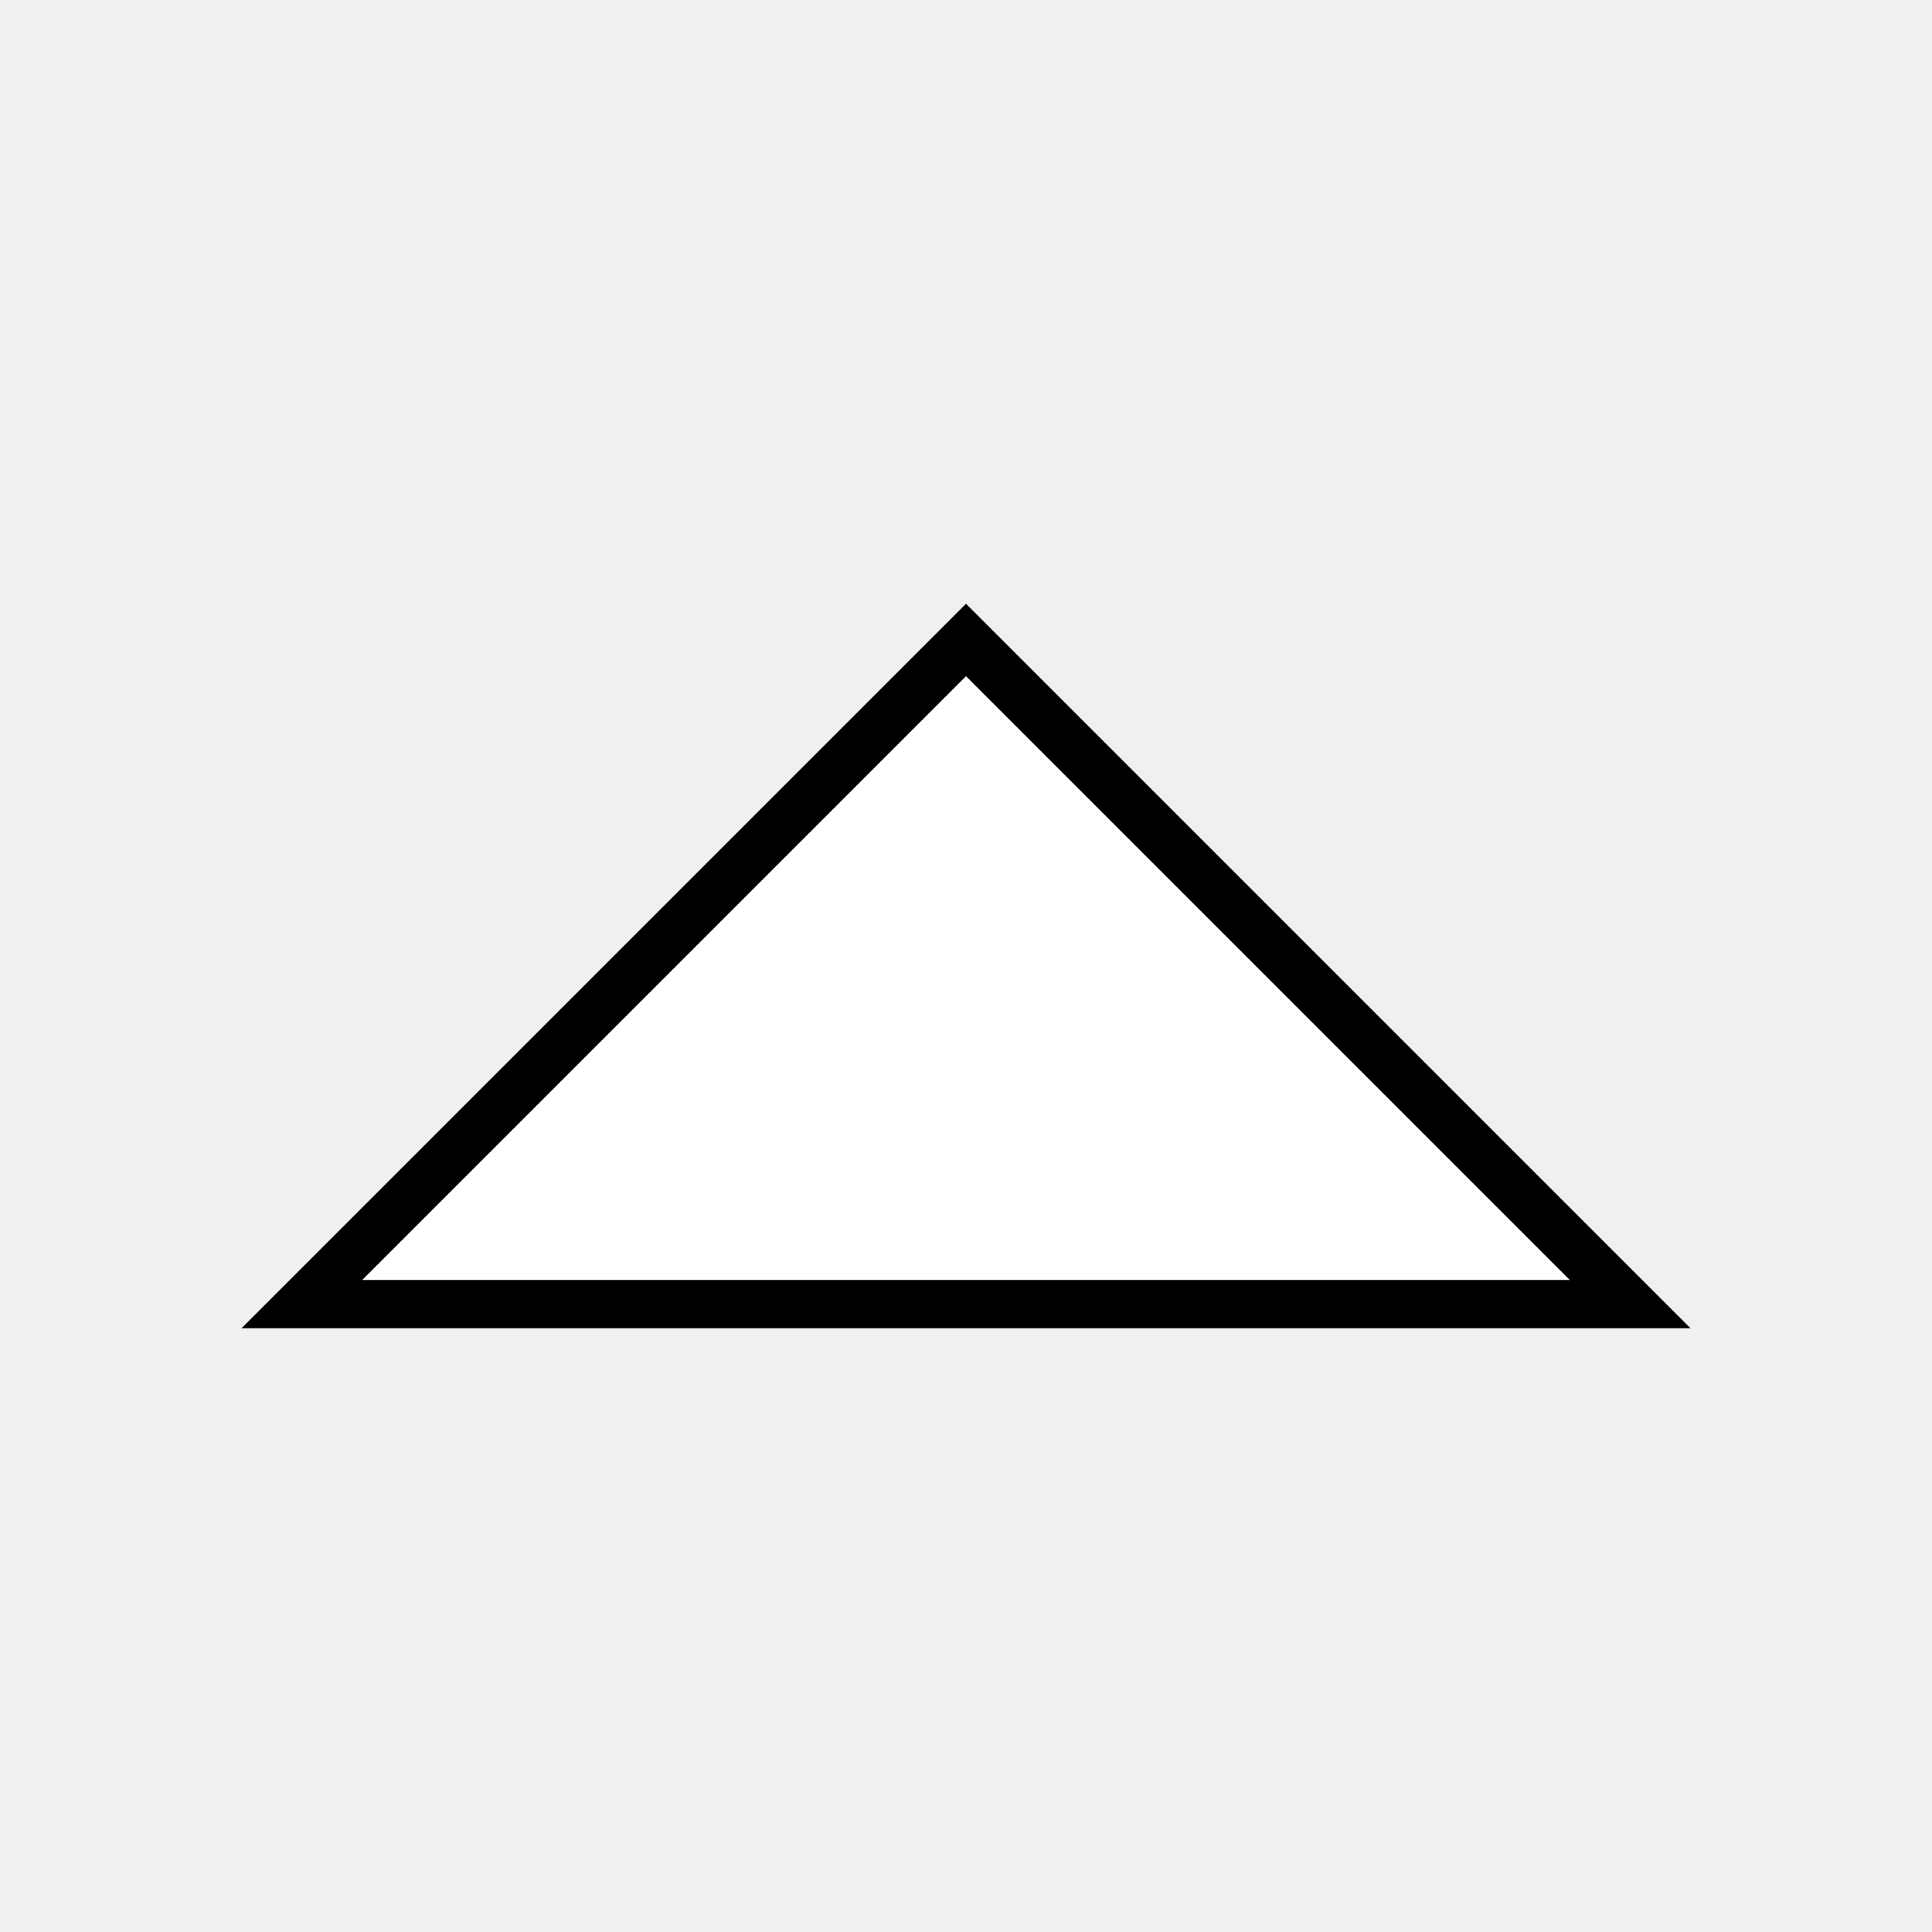
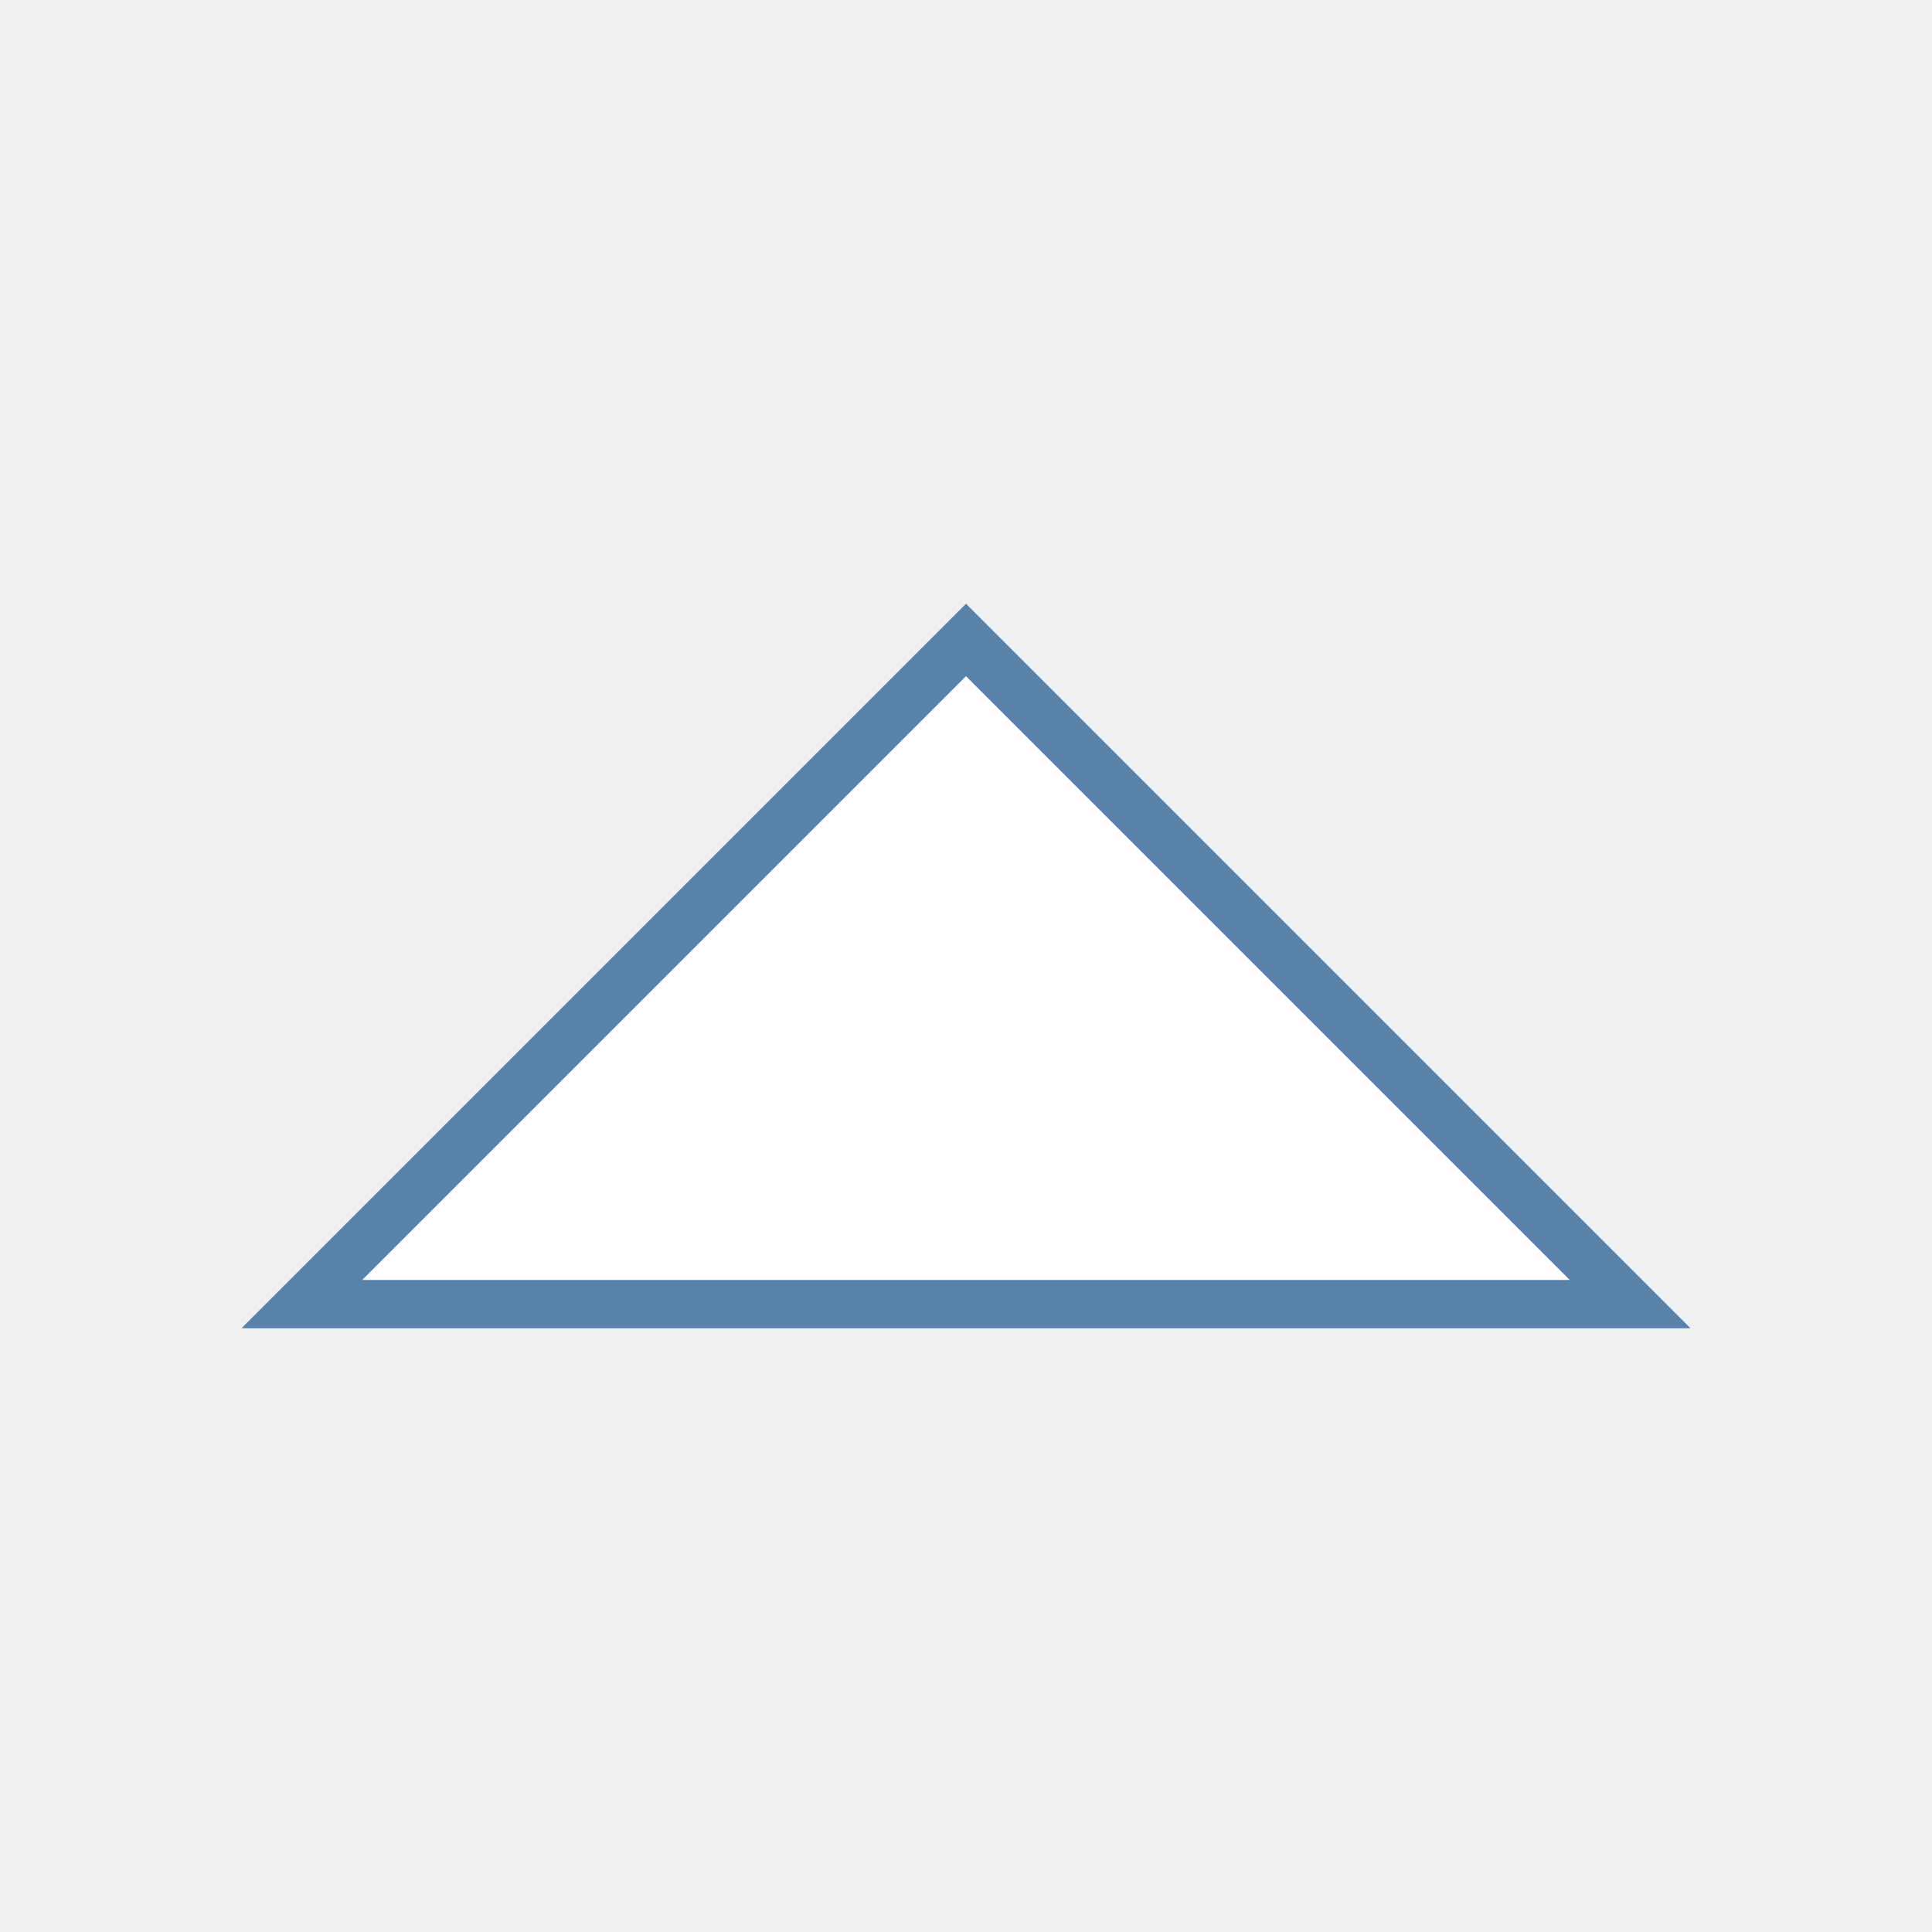
<svg xmlns="http://www.w3.org/2000/svg" version="1.1" id="Ebene_1" x="0px" y="0px" width="16px" height="16px" viewBox="0 0 16 16" enable-background="new 0 0 16 16" xml:space="preserve">
  <defs>
    <style type="text/css">
			
				.surface { fill: #369; }
				.shadow { fill: #fff; }
			
		</style>
  </defs>
  <g id="IconSortingArrowASC">
-     <polygon points="2,11 8,5 14,11" />
+     <polygon class="surface" opacity=".8" points="2,11 8,5 14,11" />
    <polygon class="shadow" points="3,10.6 8,5.6 13,10.6" />
  </g>
</svg>
